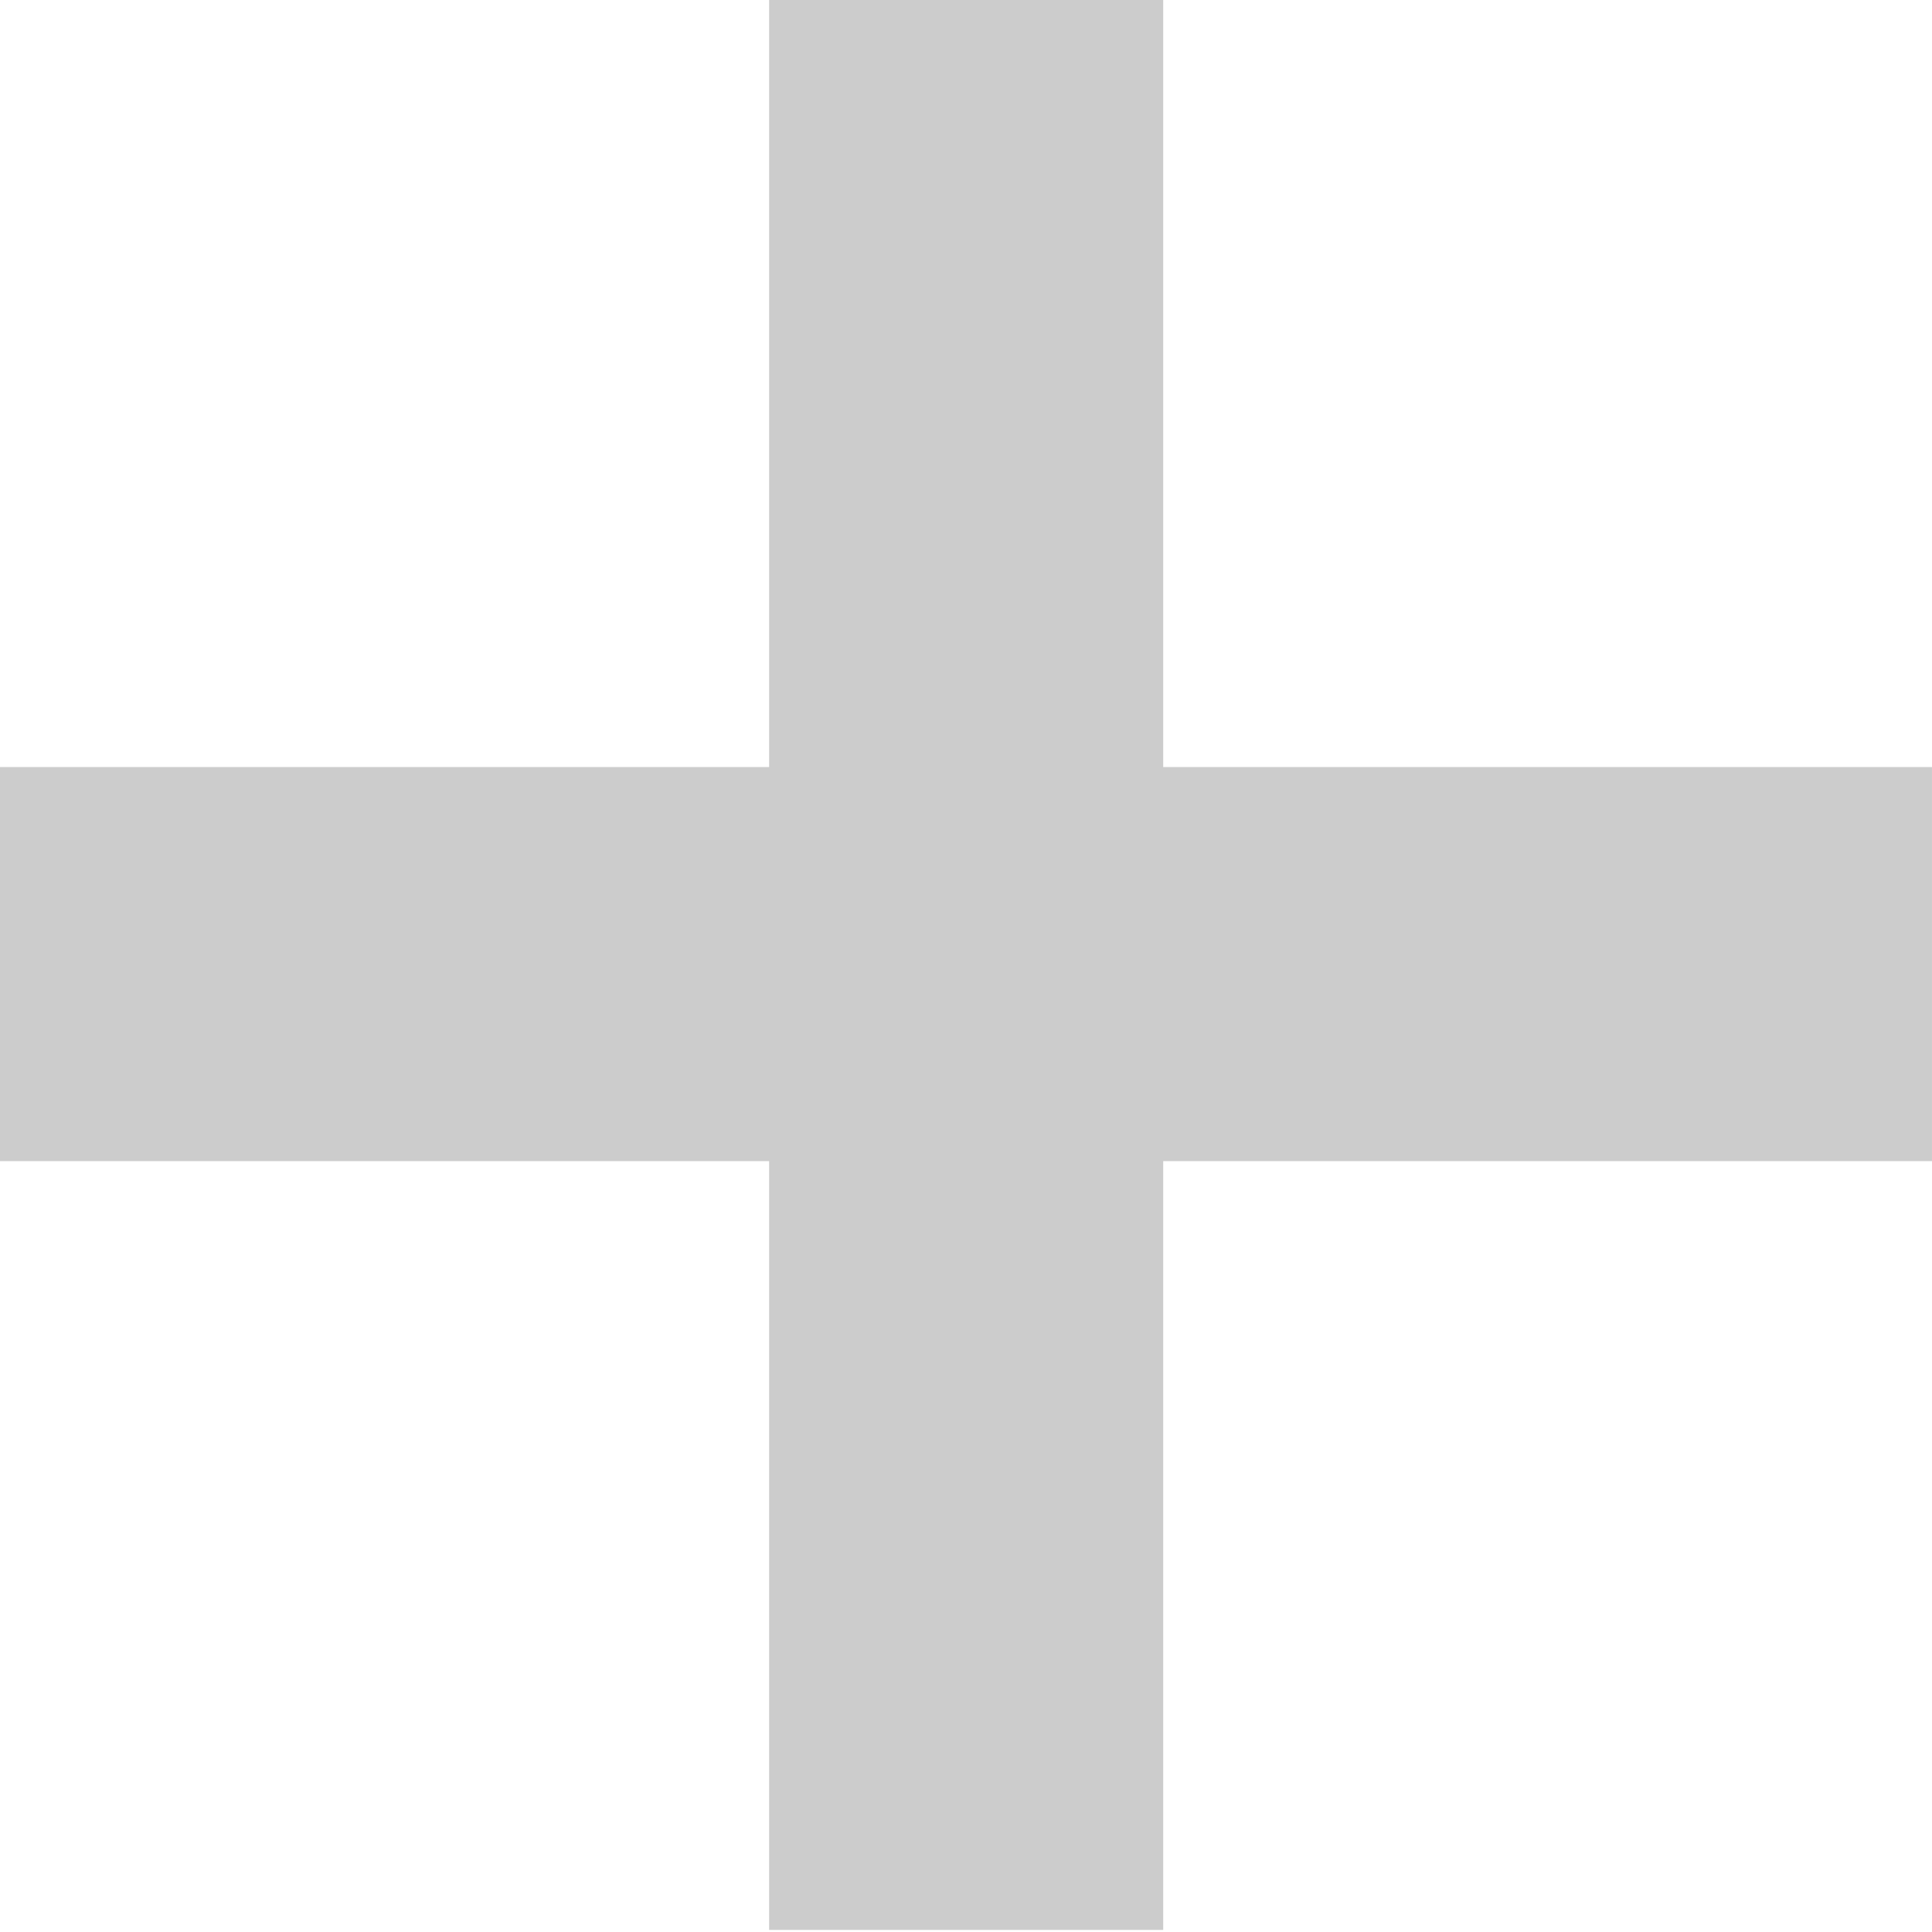
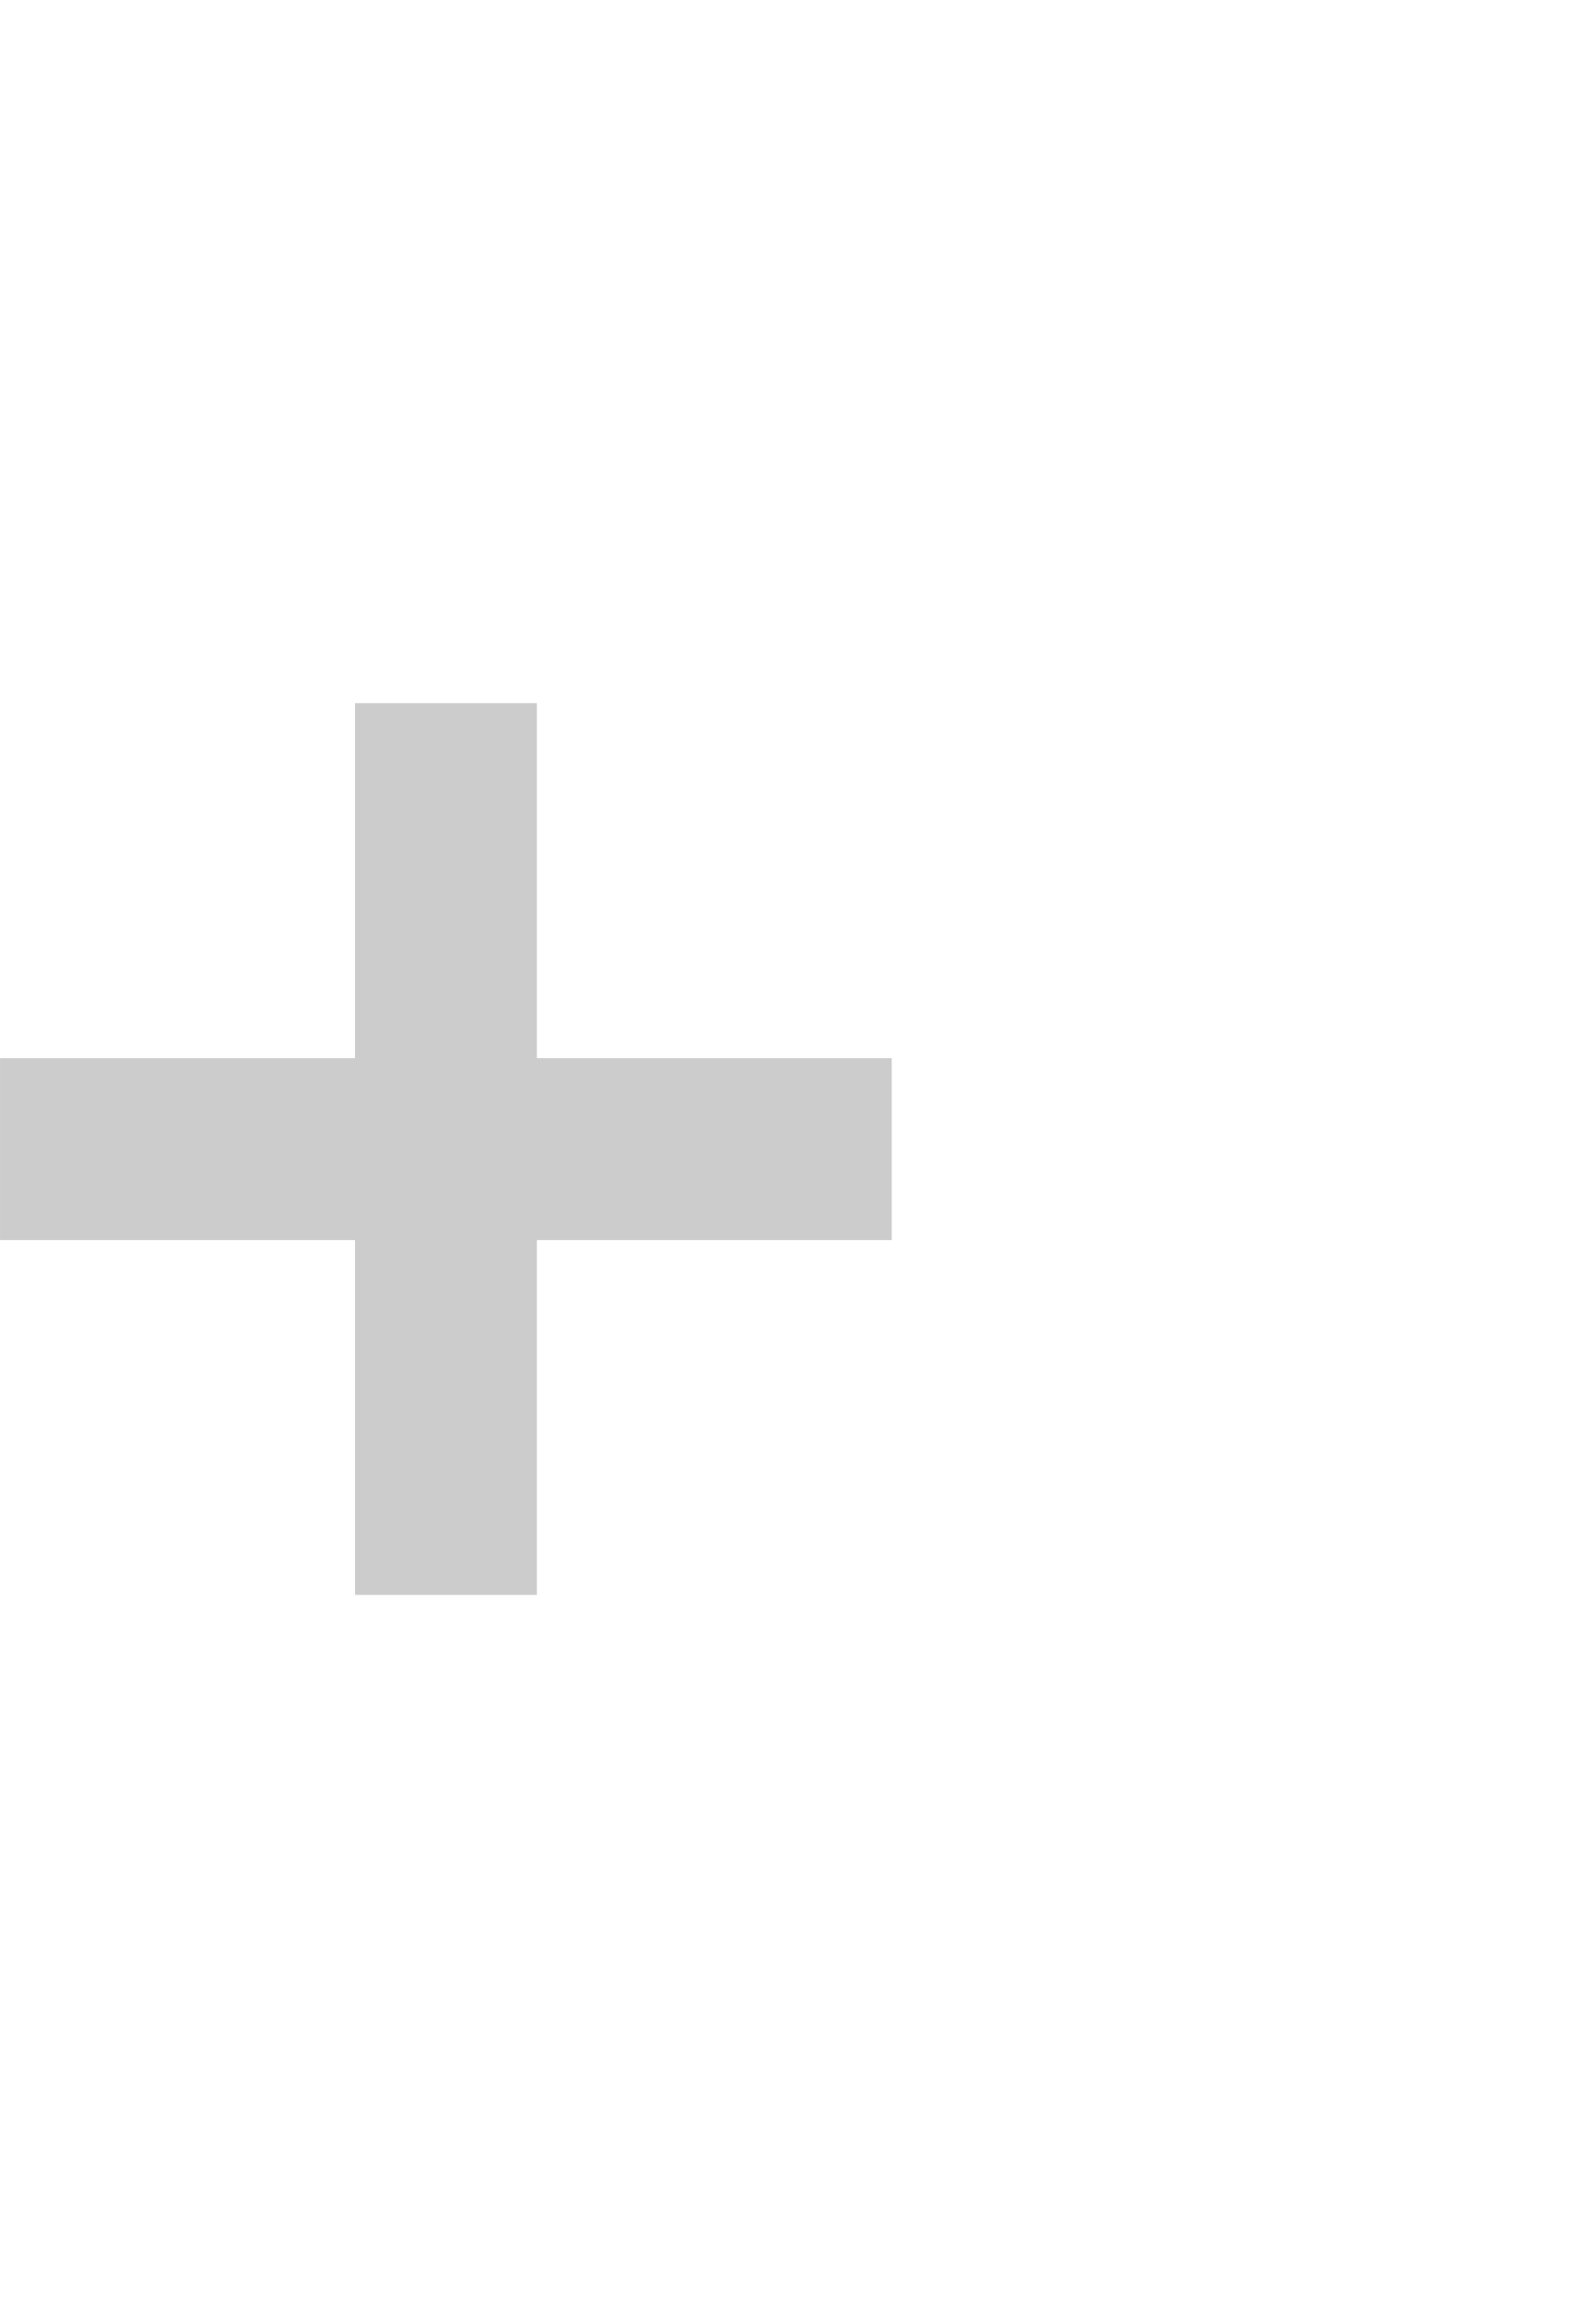
- <svg xmlns="http://www.w3.org/2000/svg" version="1.0" x="0px" y="0px" width="1.9mm" height="1.9mm" viewBox="0 0 7.181 7.181" enable-background="new 0 0 5.386 5.386" xml:space="preserve" id="svg36">
+ <svg xmlns="http://www.w3.org/2000/svg" version="1.0" x="0px" y="0px" width="3.4mm" height="4.9mm" viewBox="0 0 12.85 18.52" enable-background="new 0 0 5.386 5.386" xml:space="preserve" id="svg36">
  <defs id="defs40" />
-   <g id="Layer_1" transform="translate(0,1.795273)" />
-   <g id="Grp_No._Buttons" transform="matrix(1.335239,0,0,1.335239,0,-0.00768979)">
+   <g id="Layer_1" transform="translate(0,13.13386)" />
+   <g id="Grp_No._Buttons" transform="matrix(1.335239,0,0,1.335239,0,5.661733)">
    <polygon points="0,3.238 2.141,3.238 2.141,5.378 3.238,5.378 3.238,3.238 5.378,3.238 5.378,2.141 3.238,2.141 3.238,0 2.141,0 2.141,2.141 0,2.141 " id="polygon3" style="fill:#cccccc" />
    <g id="g5" />
    <g id="g7" />
    <g id="g9" />
    <g id="g11" />
    <g id="g13" />
    <g id="g15" />
    <g id="g17" />
    <g id="g19" />
    <g id="g21" />
    <g id="g23" />
    <g id="g25" />
    <g id="g27" />
    <g id="g29" />
    <g id="g31" />
    <g id="g33" />
  </g>
</svg>
